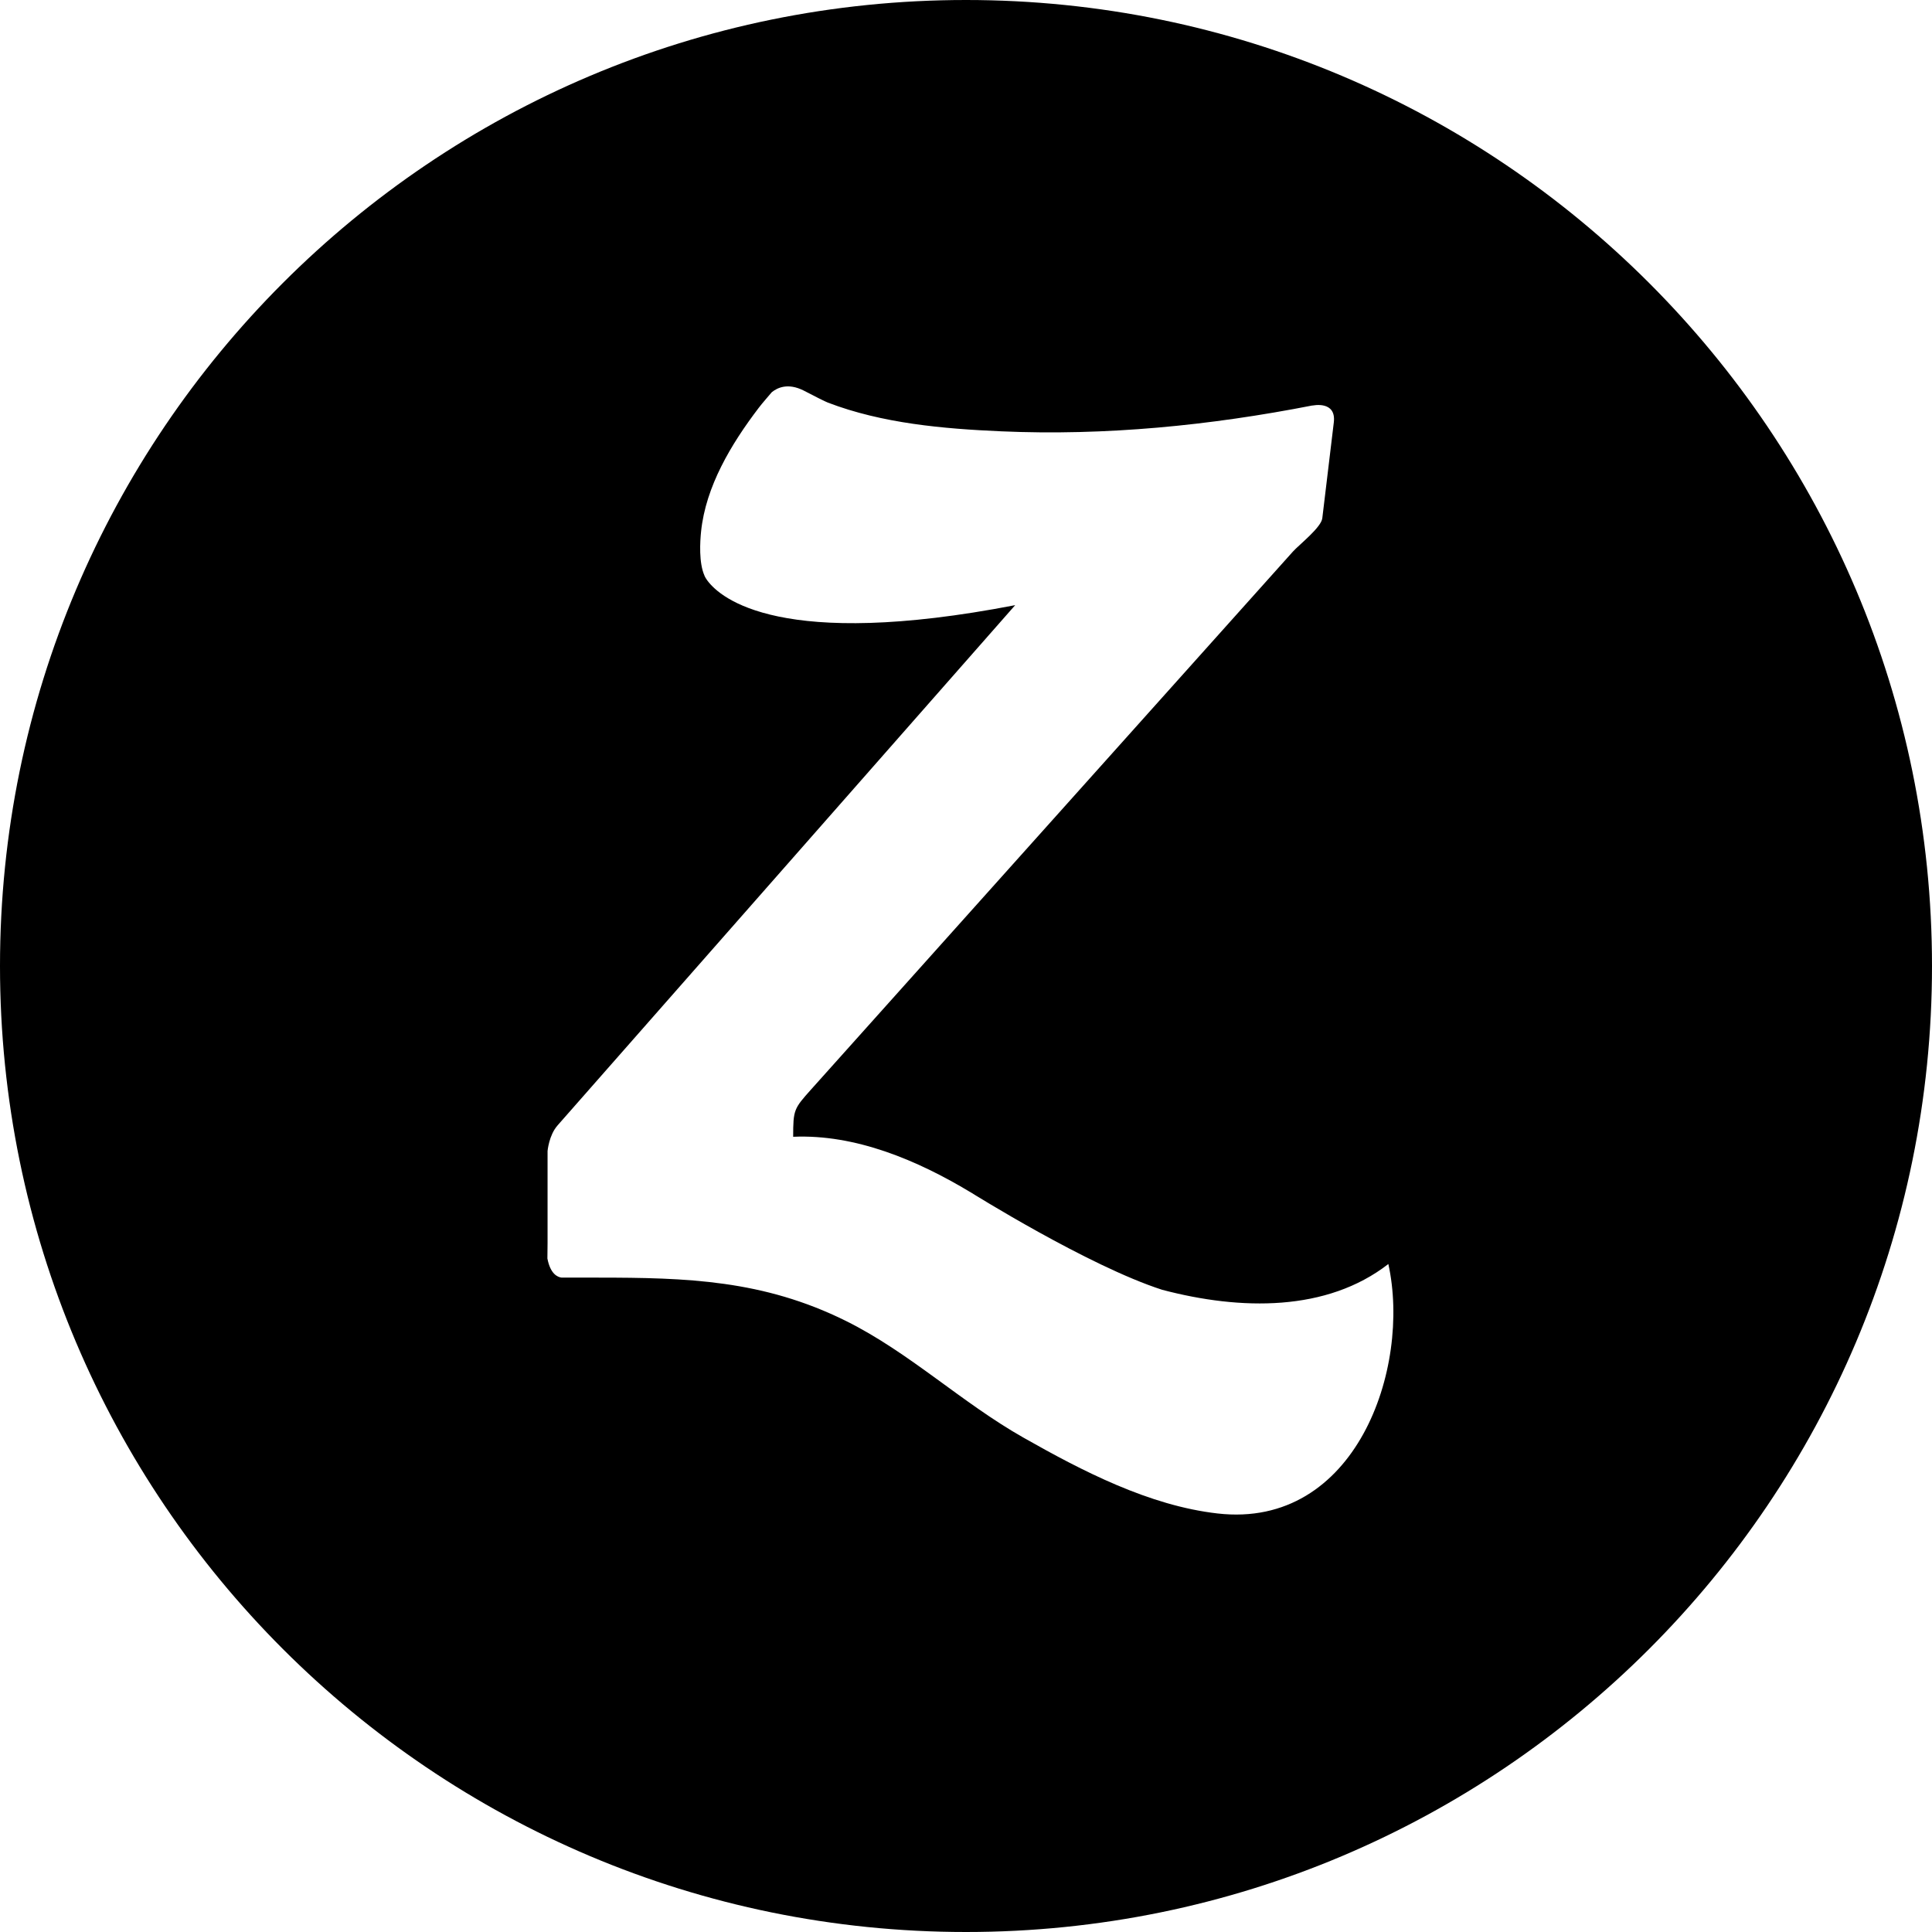
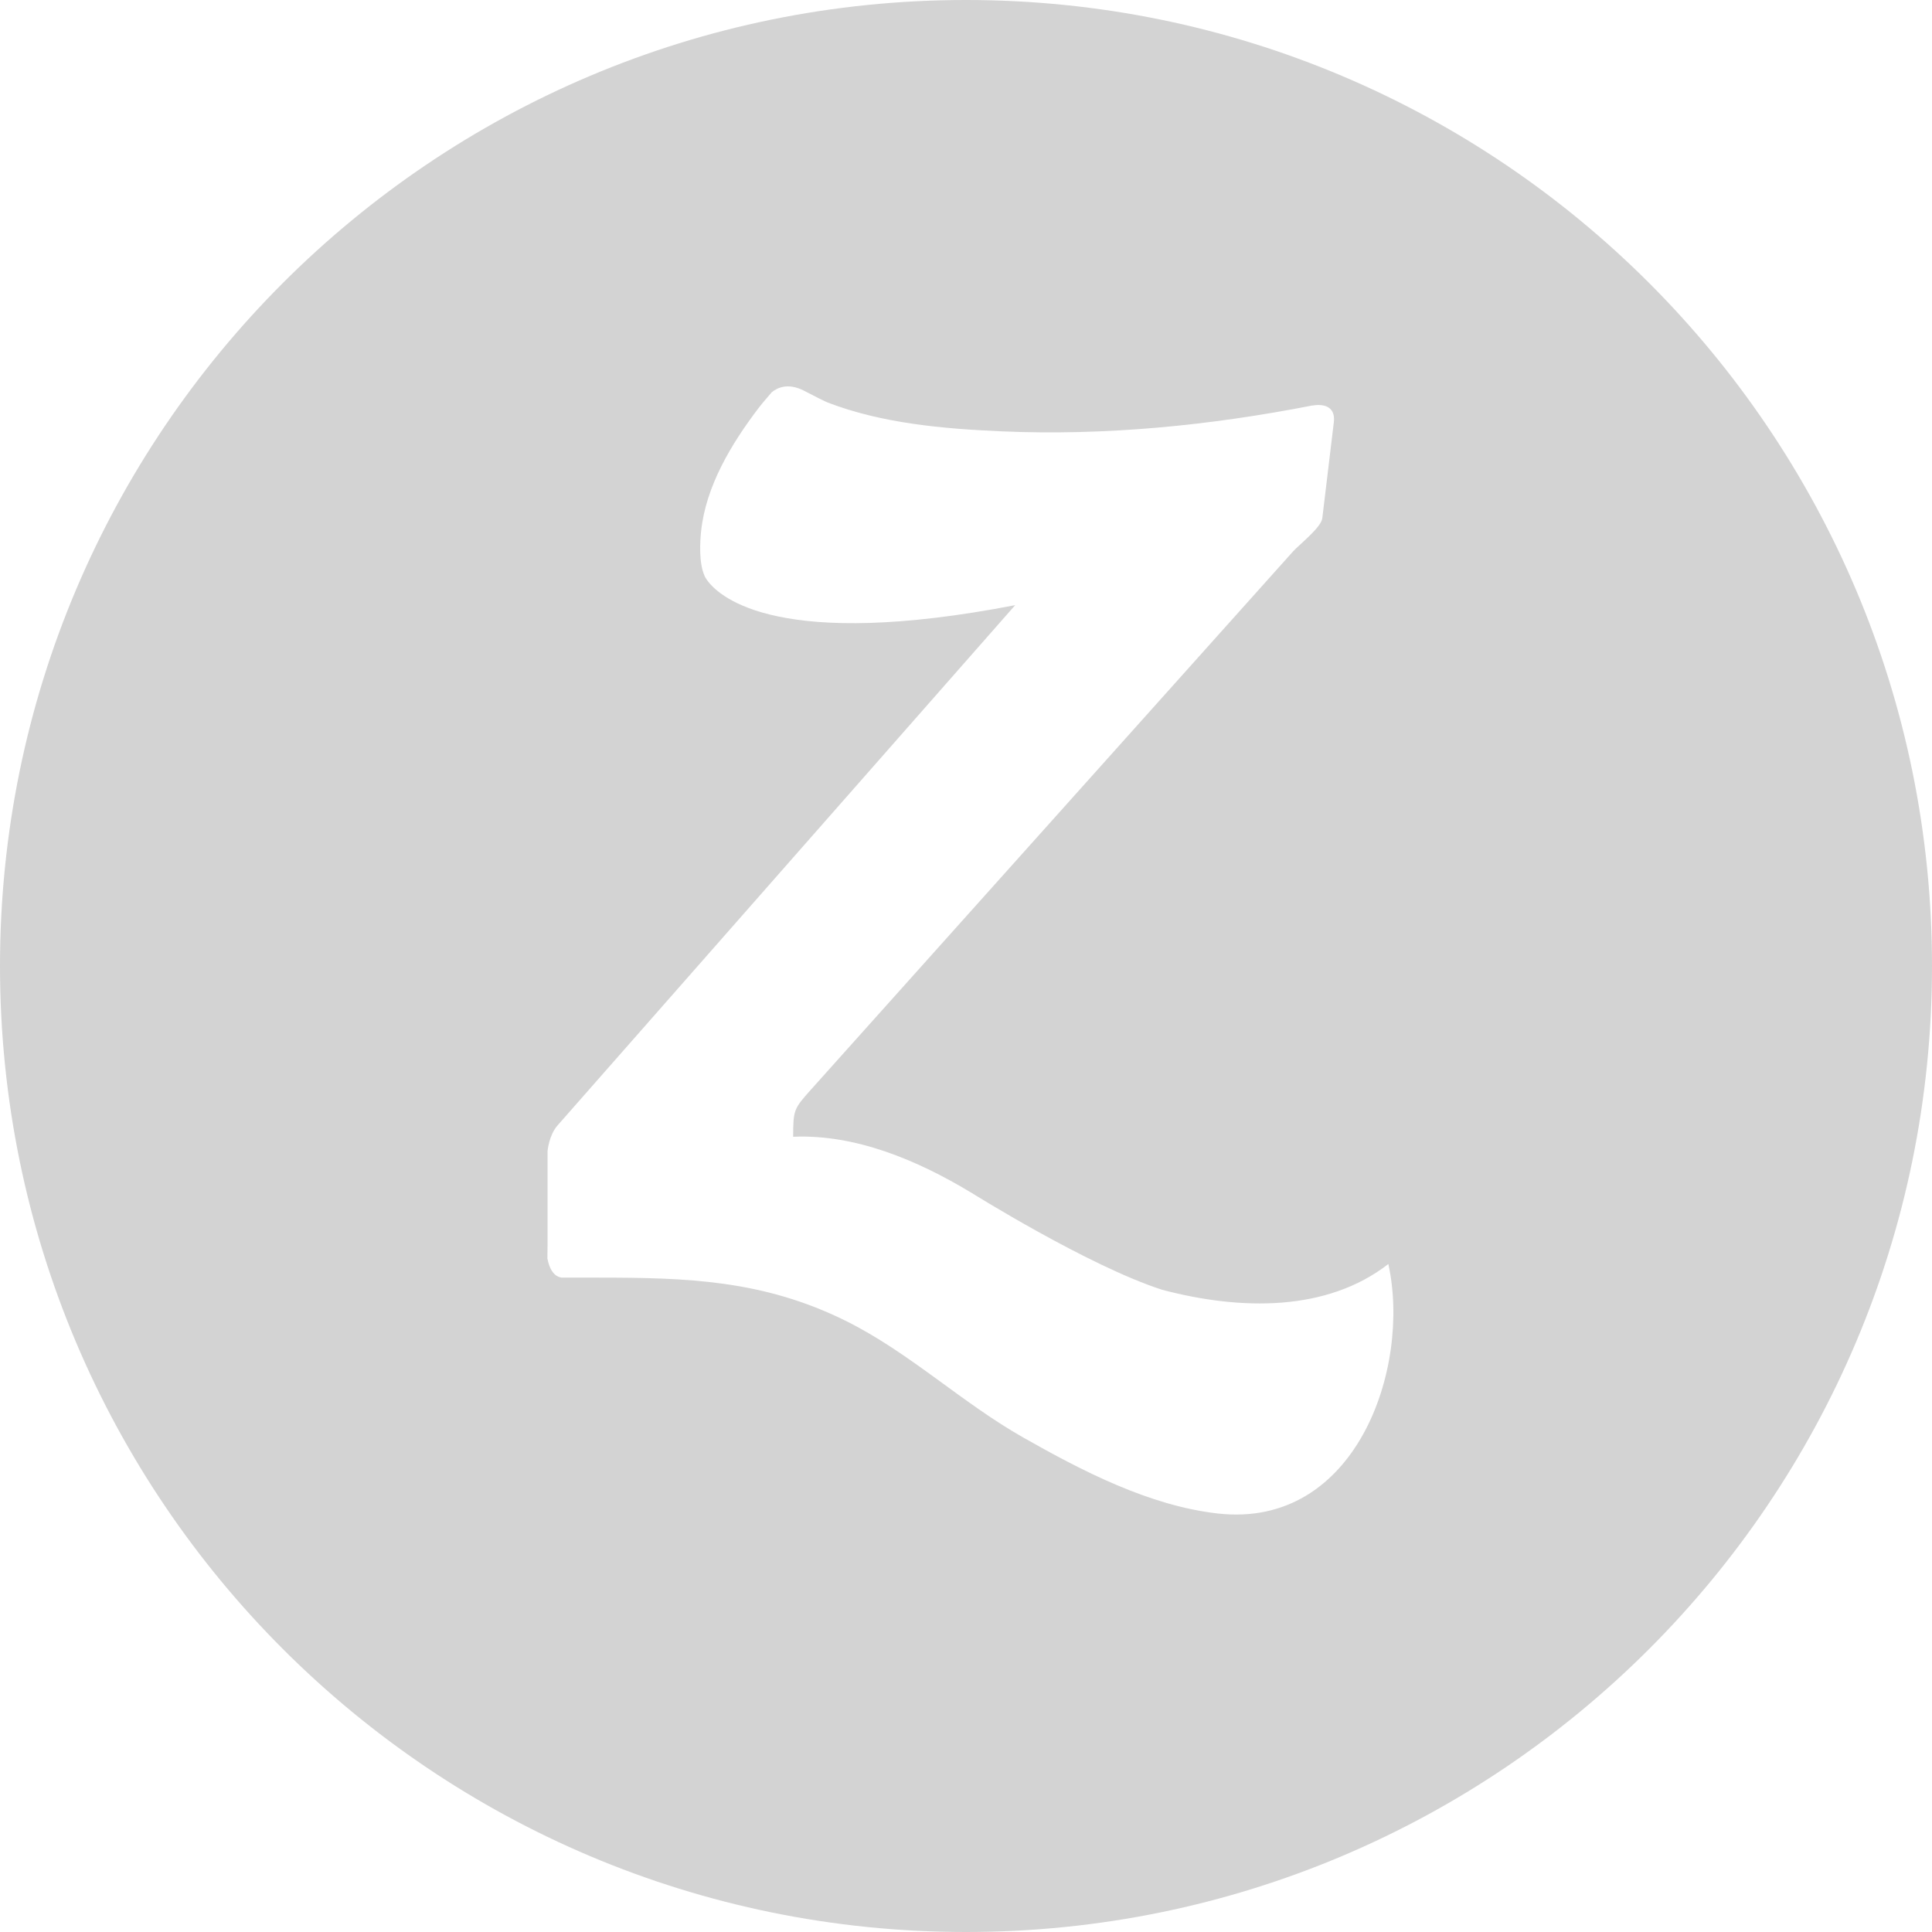
<svg xmlns="http://www.w3.org/2000/svg" width="48" height="48" viewBox="0 0 48 48" fill="none">
-   <path fill-rule="evenodd" clip-rule="evenodd" d="M0 24C0 10.745 10.745 0 24 0C37.255 0 48 10.745 48 24C48 37.255 37.255 48 24 48C10.745 48 0 37.255 0 24ZM13.85 27.964C13.638 28.204 13.604 28.597 13.604 28.597V30.89C13.604 30.917 13.601 31.086 13.6 31.267C13.674 31.652 13.851 31.729 13.953 31.742H14.847C17.068 31.742 18.962 31.8 21.014 32.817C22.59 33.598 23.893 34.849 25.428 35.718C26.884 36.543 28.547 37.408 30.252 37.602C33.684 37.993 35.064 33.996 34.493 31.404C32.964 32.591 30.831 32.56 28.876 32.045C27.036 31.453 24.109 29.618 24.109 29.618V29.619C22.796 28.828 21.254 28.175 19.706 28.243C19.706 27.569 19.726 27.544 20.151 27.068C20.736 26.416 21.32 25.763 21.905 25.11C23.745 23.055 25.585 21.002 27.425 18.948C28.991 17.2 30.556 15.452 32.122 13.704C32.272 13.537 32.824 13.107 32.852 12.876C32.947 12.082 33.042 11.288 33.138 10.495C33.204 9.944 32.611 10.076 32.611 10.076L32.61 10.073C30.071 10.571 27.462 10.83 24.874 10.716C23.434 10.653 21.919 10.52 20.567 10.002C20.518 9.984 20.232 9.843 19.963 9.701C19.574 9.507 19.313 9.632 19.174 9.745C19.065 9.876 18.95 10.002 18.847 10.137C18.166 11.032 17.534 12.083 17.418 13.206C17.392 13.456 17.36 13.984 17.503 14.302L17.502 14.302C17.502 14.302 17.517 14.341 17.56 14.403C17.568 14.412 17.573 14.423 17.581 14.432C17.905 14.863 19.397 16.16 25.222 15.035C21.432 19.345 17.641 23.654 13.85 27.963C13.85 27.963 13.85 27.963 13.85 27.964Z" fill="black" />
+   <path fill-rule="evenodd" clip-rule="evenodd" d="M0 24C0 10.745 10.745 0 24 0C37.255 0 48 10.745 48 24C48 37.255 37.255 48 24 48C10.745 48 0 37.255 0 24ZM13.85 27.964C13.638 28.204 13.604 28.597 13.604 28.597V30.89C13.604 30.917 13.601 31.086 13.6 31.267C13.674 31.652 13.851 31.729 13.953 31.742H14.847C17.068 31.742 18.962 31.8 21.014 32.817C22.59 33.598 23.893 34.849 25.428 35.718C26.884 36.543 28.547 37.408 30.252 37.602C33.684 37.993 35.064 33.996 34.493 31.404C32.964 32.591 30.831 32.56 28.876 32.045C27.036 31.453 24.109 29.618 24.109 29.618V29.619C22.796 28.828 21.254 28.175 19.706 28.243C19.706 27.569 19.726 27.544 20.151 27.068C20.736 26.416 21.32 25.763 21.905 25.11C23.745 23.055 25.585 21.002 27.425 18.948C28.991 17.2 30.556 15.452 32.122 13.704C32.272 13.537 32.824 13.107 32.852 12.876C32.947 12.082 33.042 11.288 33.138 10.495C33.204 9.944 32.611 10.076 32.611 10.076L32.61 10.073C30.071 10.571 27.462 10.83 24.874 10.716C23.434 10.653 21.919 10.52 20.567 10.002C20.518 9.984 20.232 9.843 19.963 9.701C19.574 9.507 19.313 9.632 19.174 9.745C19.065 9.876 18.95 10.002 18.847 10.137C18.166 11.032 17.534 12.083 17.418 13.206C17.392 13.456 17.36 13.984 17.503 14.302L17.502 14.302C17.502 14.302 17.517 14.341 17.56 14.403C17.568 14.412 17.573 14.423 17.581 14.432C17.905 14.863 19.397 16.16 25.222 15.035C21.432 19.345 17.641 23.654 13.85 27.963C13.85 27.963 13.85 27.963 13.85 27.964Z" fill="#D3D3D3" />
</svg>
